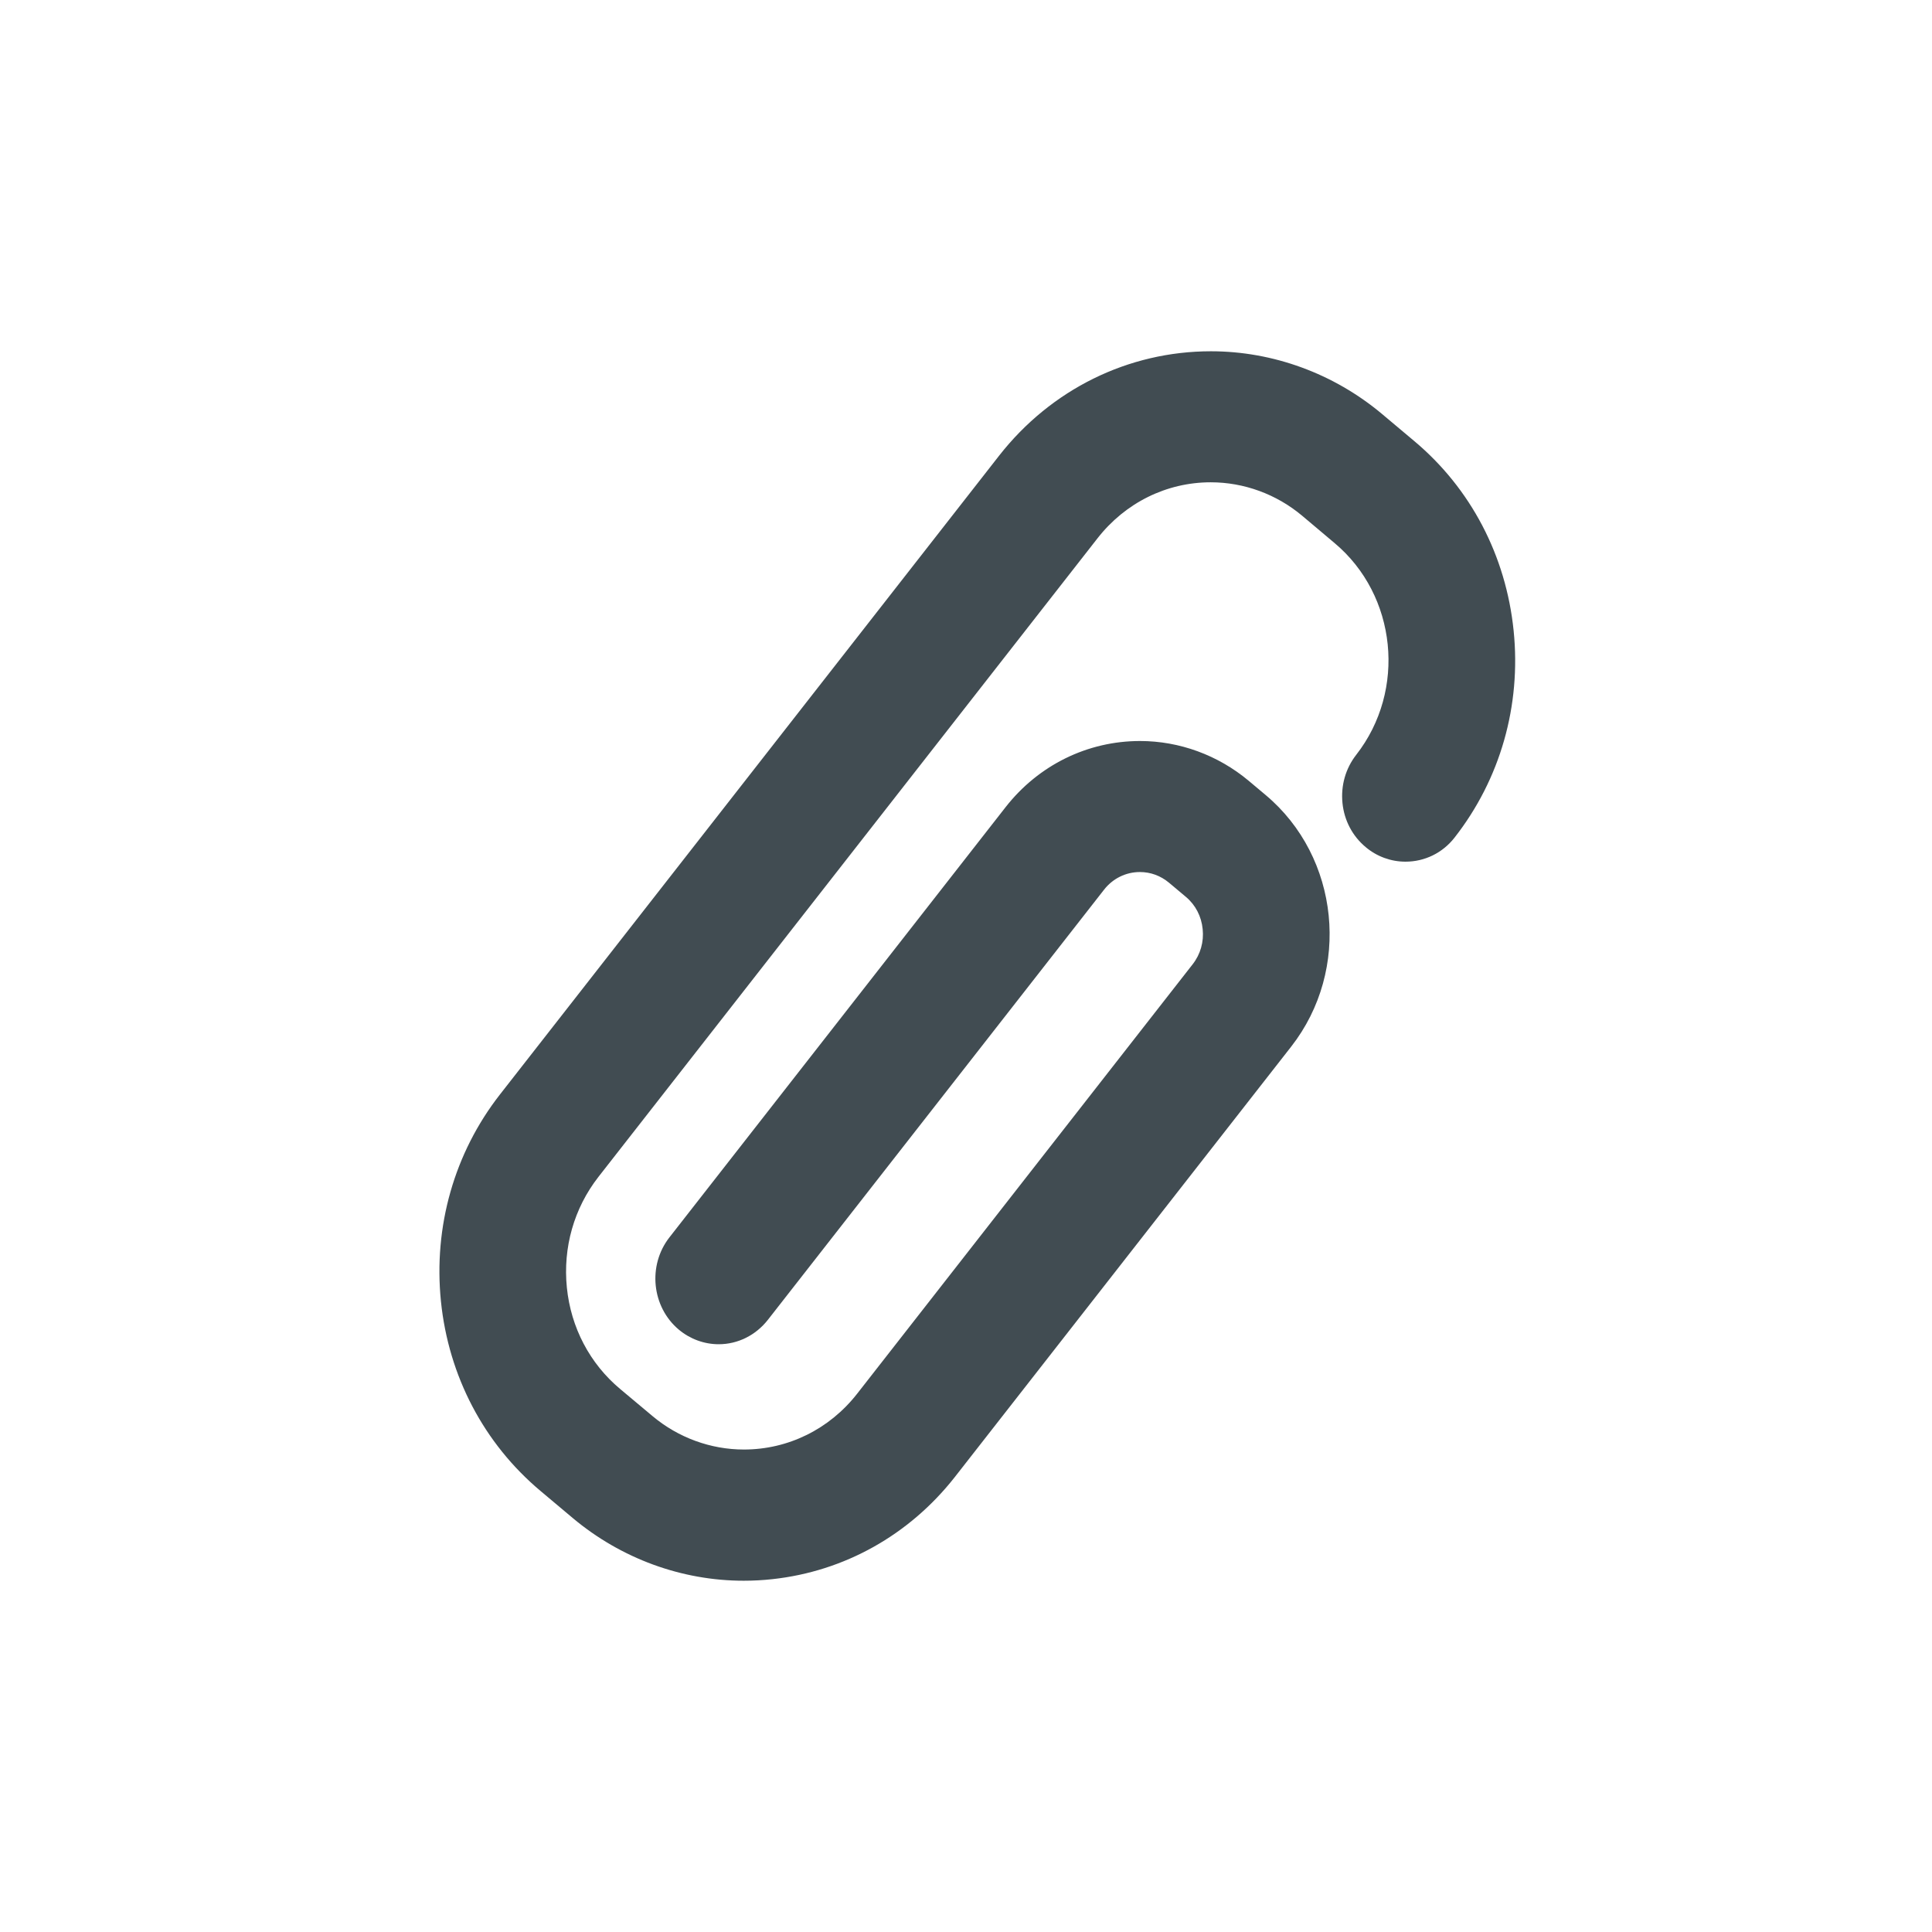
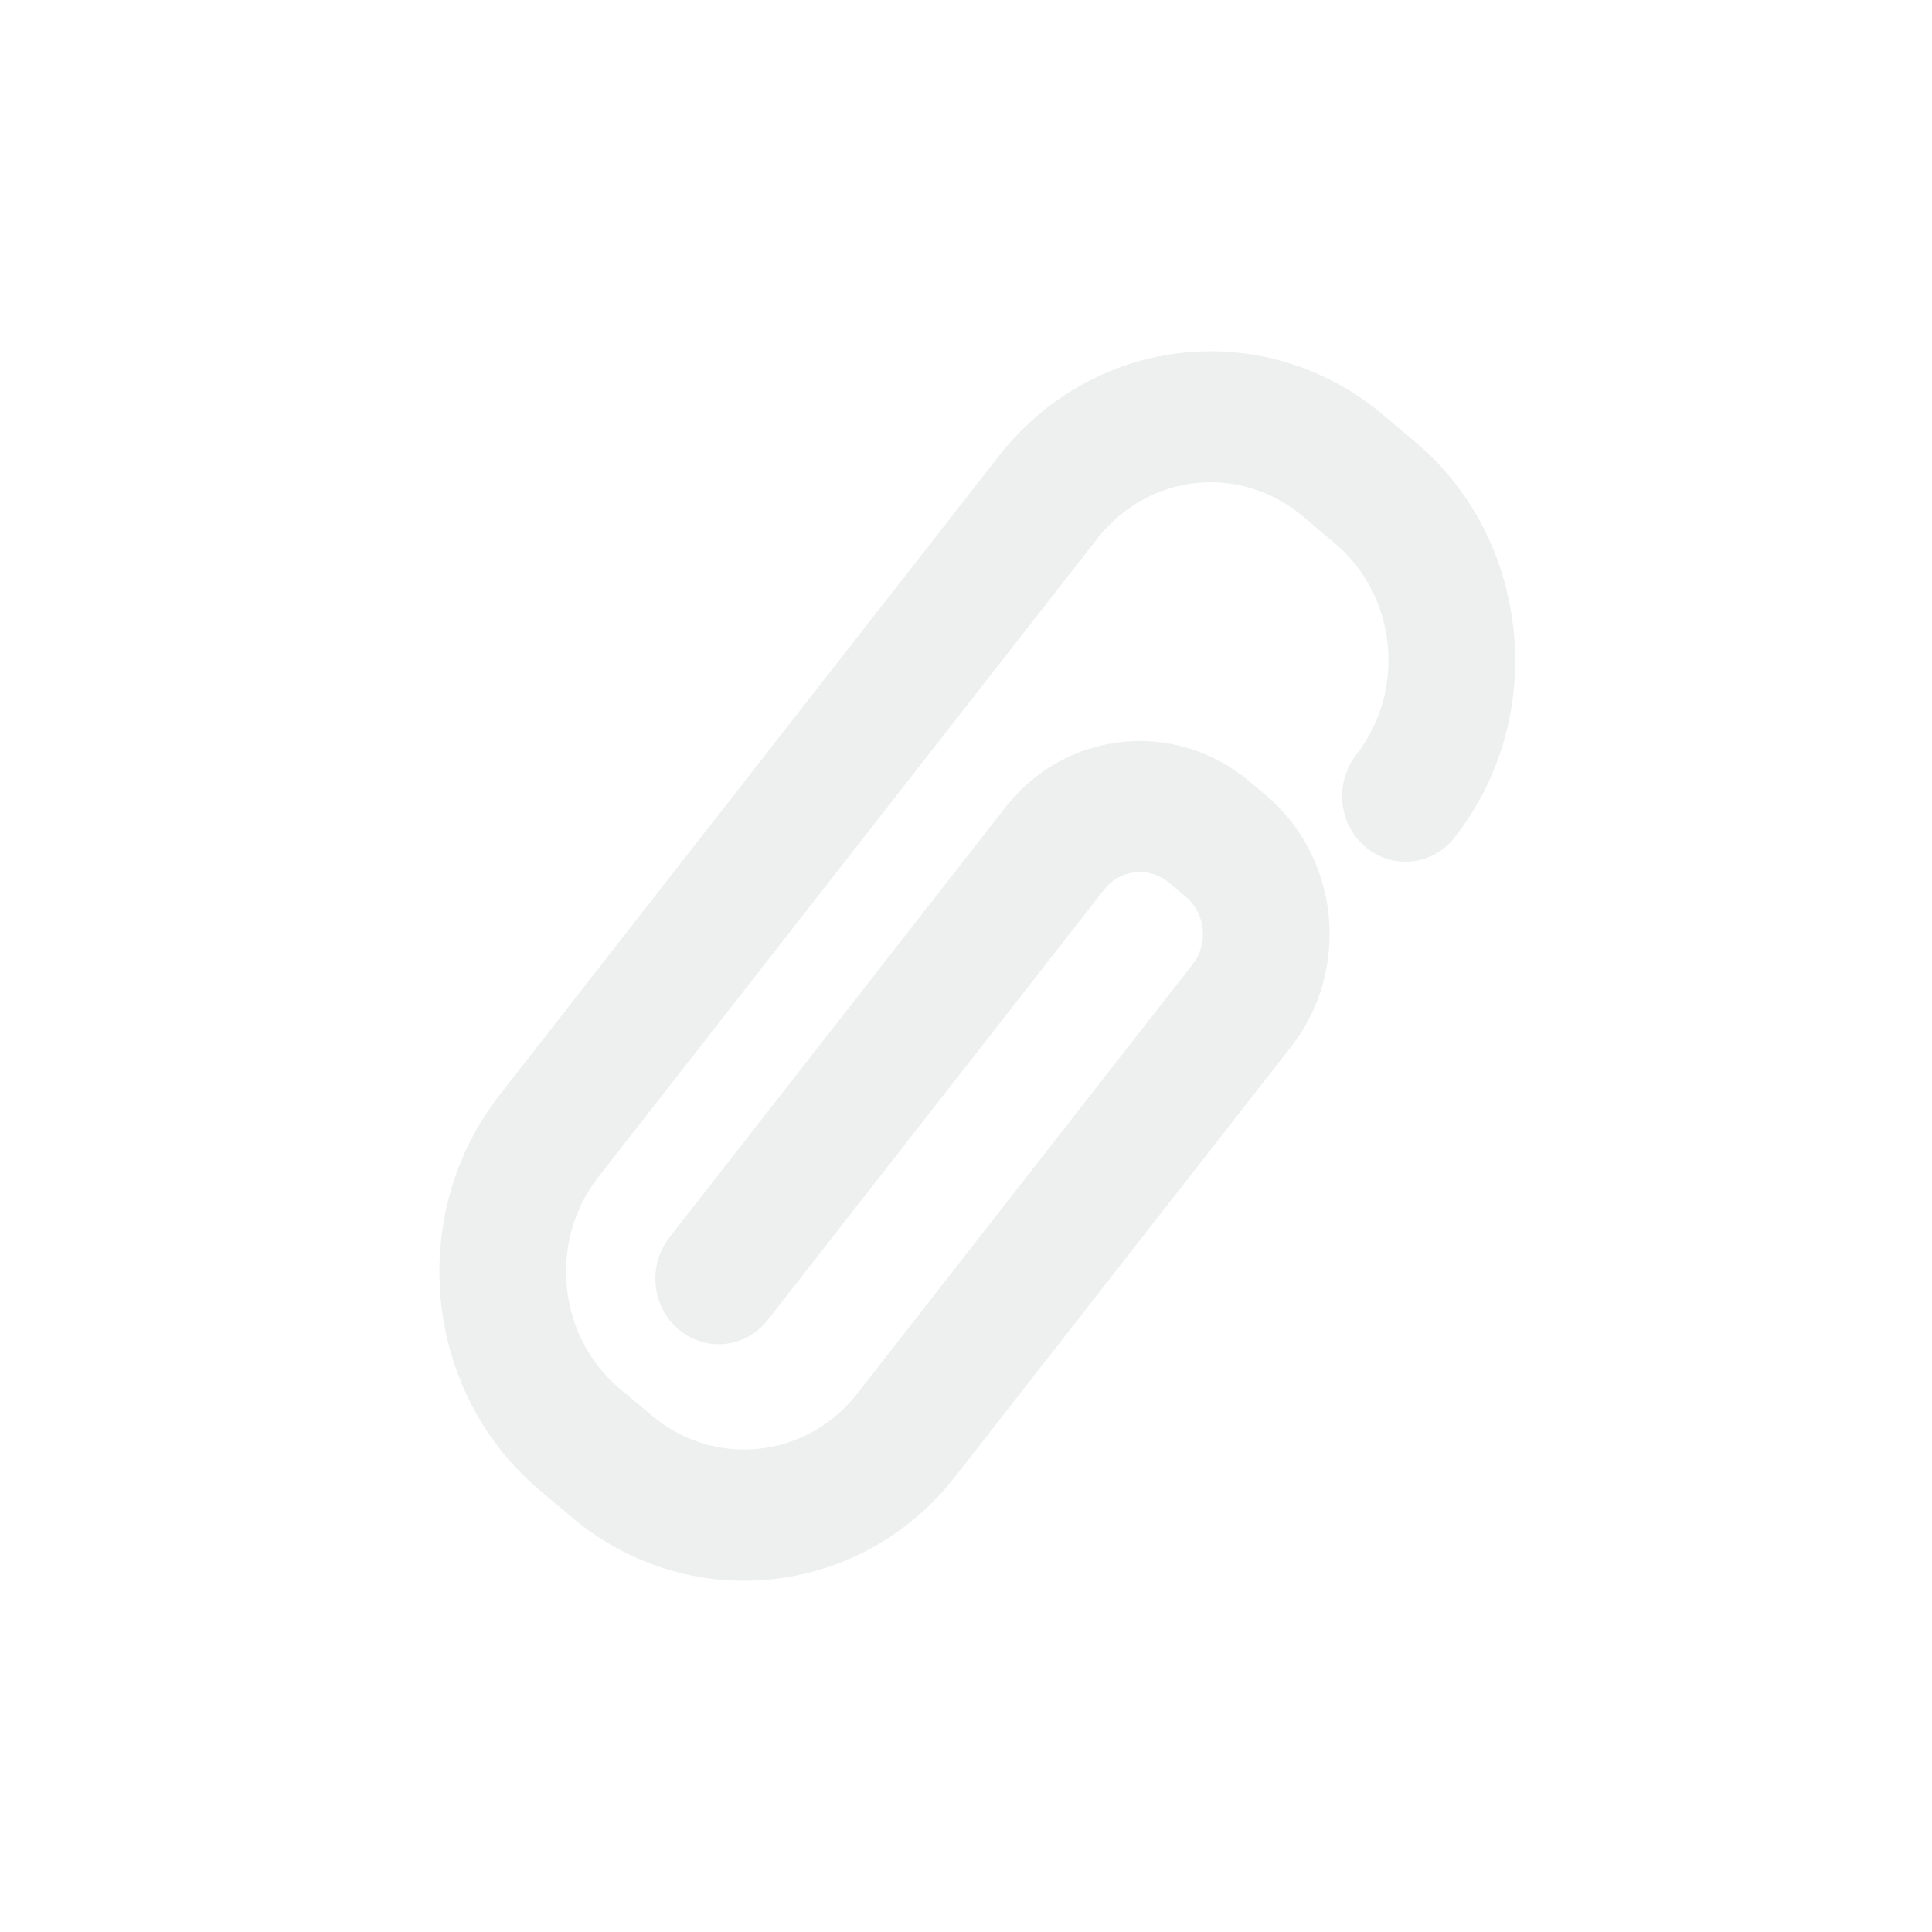
<svg xmlns="http://www.w3.org/2000/svg" width="22" height="22" viewBox="0 0 22 22">
  <defs>
    <style type="text/css" id="current-color-scheme">
-    .ColorScheme-Text { color:#414c52; } .ColorScheme-Highlight { color:#00bcd4; } .ColorScheme-ButtonBackground { color:#cfd8dc; }
+    .ColorScheme-Text { color:#eeefef; } .ColorScheme-Highlight { color:#00bcd4; } .ColorScheme-ButtonBackground { color:#cfd8dc; }
  </style>
  </defs>
  <path style="fill:currentColor;opacity:1" class="ColorScheme-Text" transform="translate(3 3)" d="M 10.789 1 C 9.847 1 8.968 1.434 8.377 2.189 L 2.693 9.463 C 2.173 10.129 1.935 10.966 2.021 11.818 C 2.108 12.671 2.511 13.437 3.154 13.977 L 3.523 14.287 C 4.072 14.747 4.762 15 5.469 15 C 5.578 15 5.688 14.994 5.797 14.982 C 6.615 14.893 7.352 14.48 7.869 13.824 C 7.871 13.822 7.872 13.821 11.703 8.918 C 12.386 8.044 12.255 6.76 11.412 6.053 L 11.219 5.891 C 10.87 5.599 10.431 5.438 9.982 5.438 C 9.384 5.438 8.826 5.712 8.451 6.191 L 4.623 11.09 C 4.373 11.41 4.421 11.882 4.73 12.141 C 4.858 12.248 5.019 12.307 5.184 12.307 C 5.402 12.307 5.606 12.205 5.744 12.029 L 9.572 7.131 C 9.672 7.003 9.821 6.93 9.98 6.93 C 10.102 6.93 10.216 6.972 10.311 7.051 L 10.504 7.213 C 10.613 7.304 10.681 7.435 10.695 7.58 C 10.71 7.725 10.67 7.866 10.582 7.979 L 6.76 12.871 C 6.444 13.275 5.974 13.506 5.471 13.506 C 5.093 13.506 4.723 13.371 4.43 13.125 L 4.061 12.816 C 3.717 12.528 3.501 12.118 3.455 11.662 C 3.409 11.206 3.536 10.759 3.814 10.402 L 9.498 3.129 C 9.814 2.725 10.283 2.492 10.787 2.492 C 11.165 2.492 11.535 2.627 11.828 2.873 L 12.197 3.184 C 12.907 3.779 13.018 4.86 12.443 5.596 C 12.322 5.751 12.267 5.946 12.287 6.145 C 12.307 6.343 12.401 6.521 12.551 6.646 C 12.679 6.754 12.84 6.812 13.004 6.812 C 13.223 6.812 13.427 6.713 13.564 6.537 C 14.084 5.872 14.323 5.035 14.236 4.182 C 14.149 3.328 13.748 2.562 13.105 2.023 L 12.736 1.713 C 12.187 1.253 11.495 1 10.789 1 z" />
</svg>
